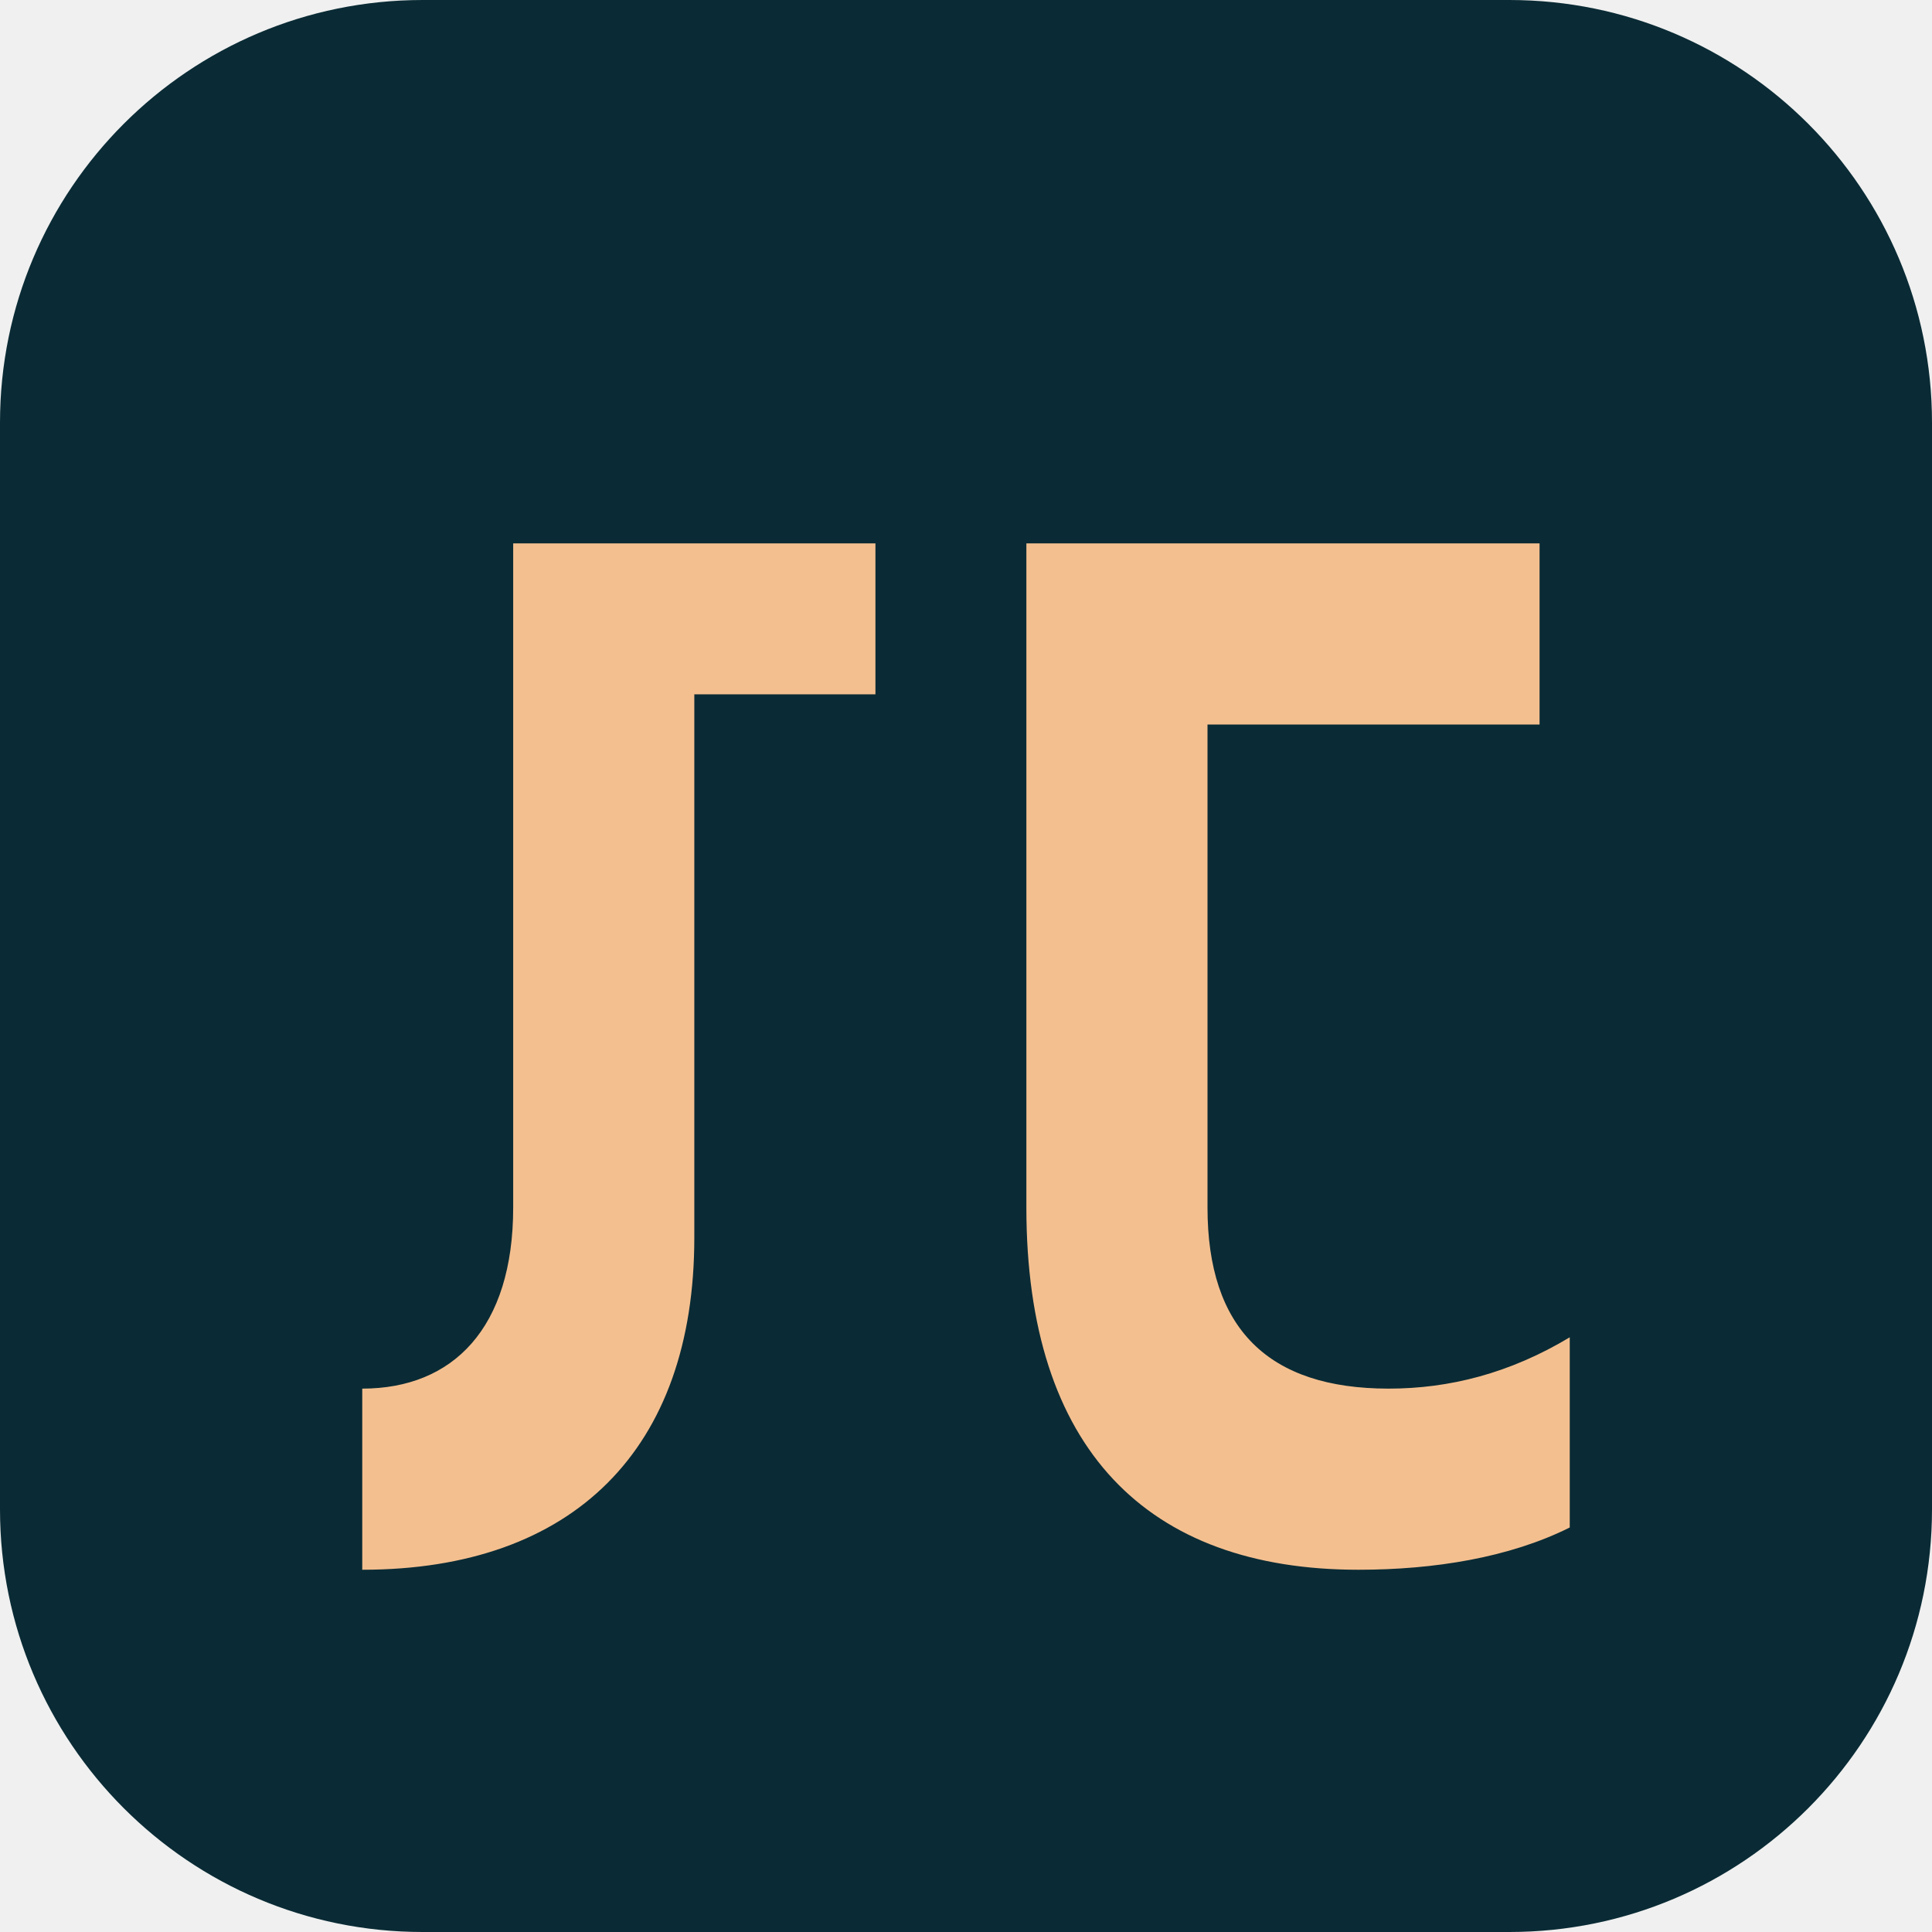
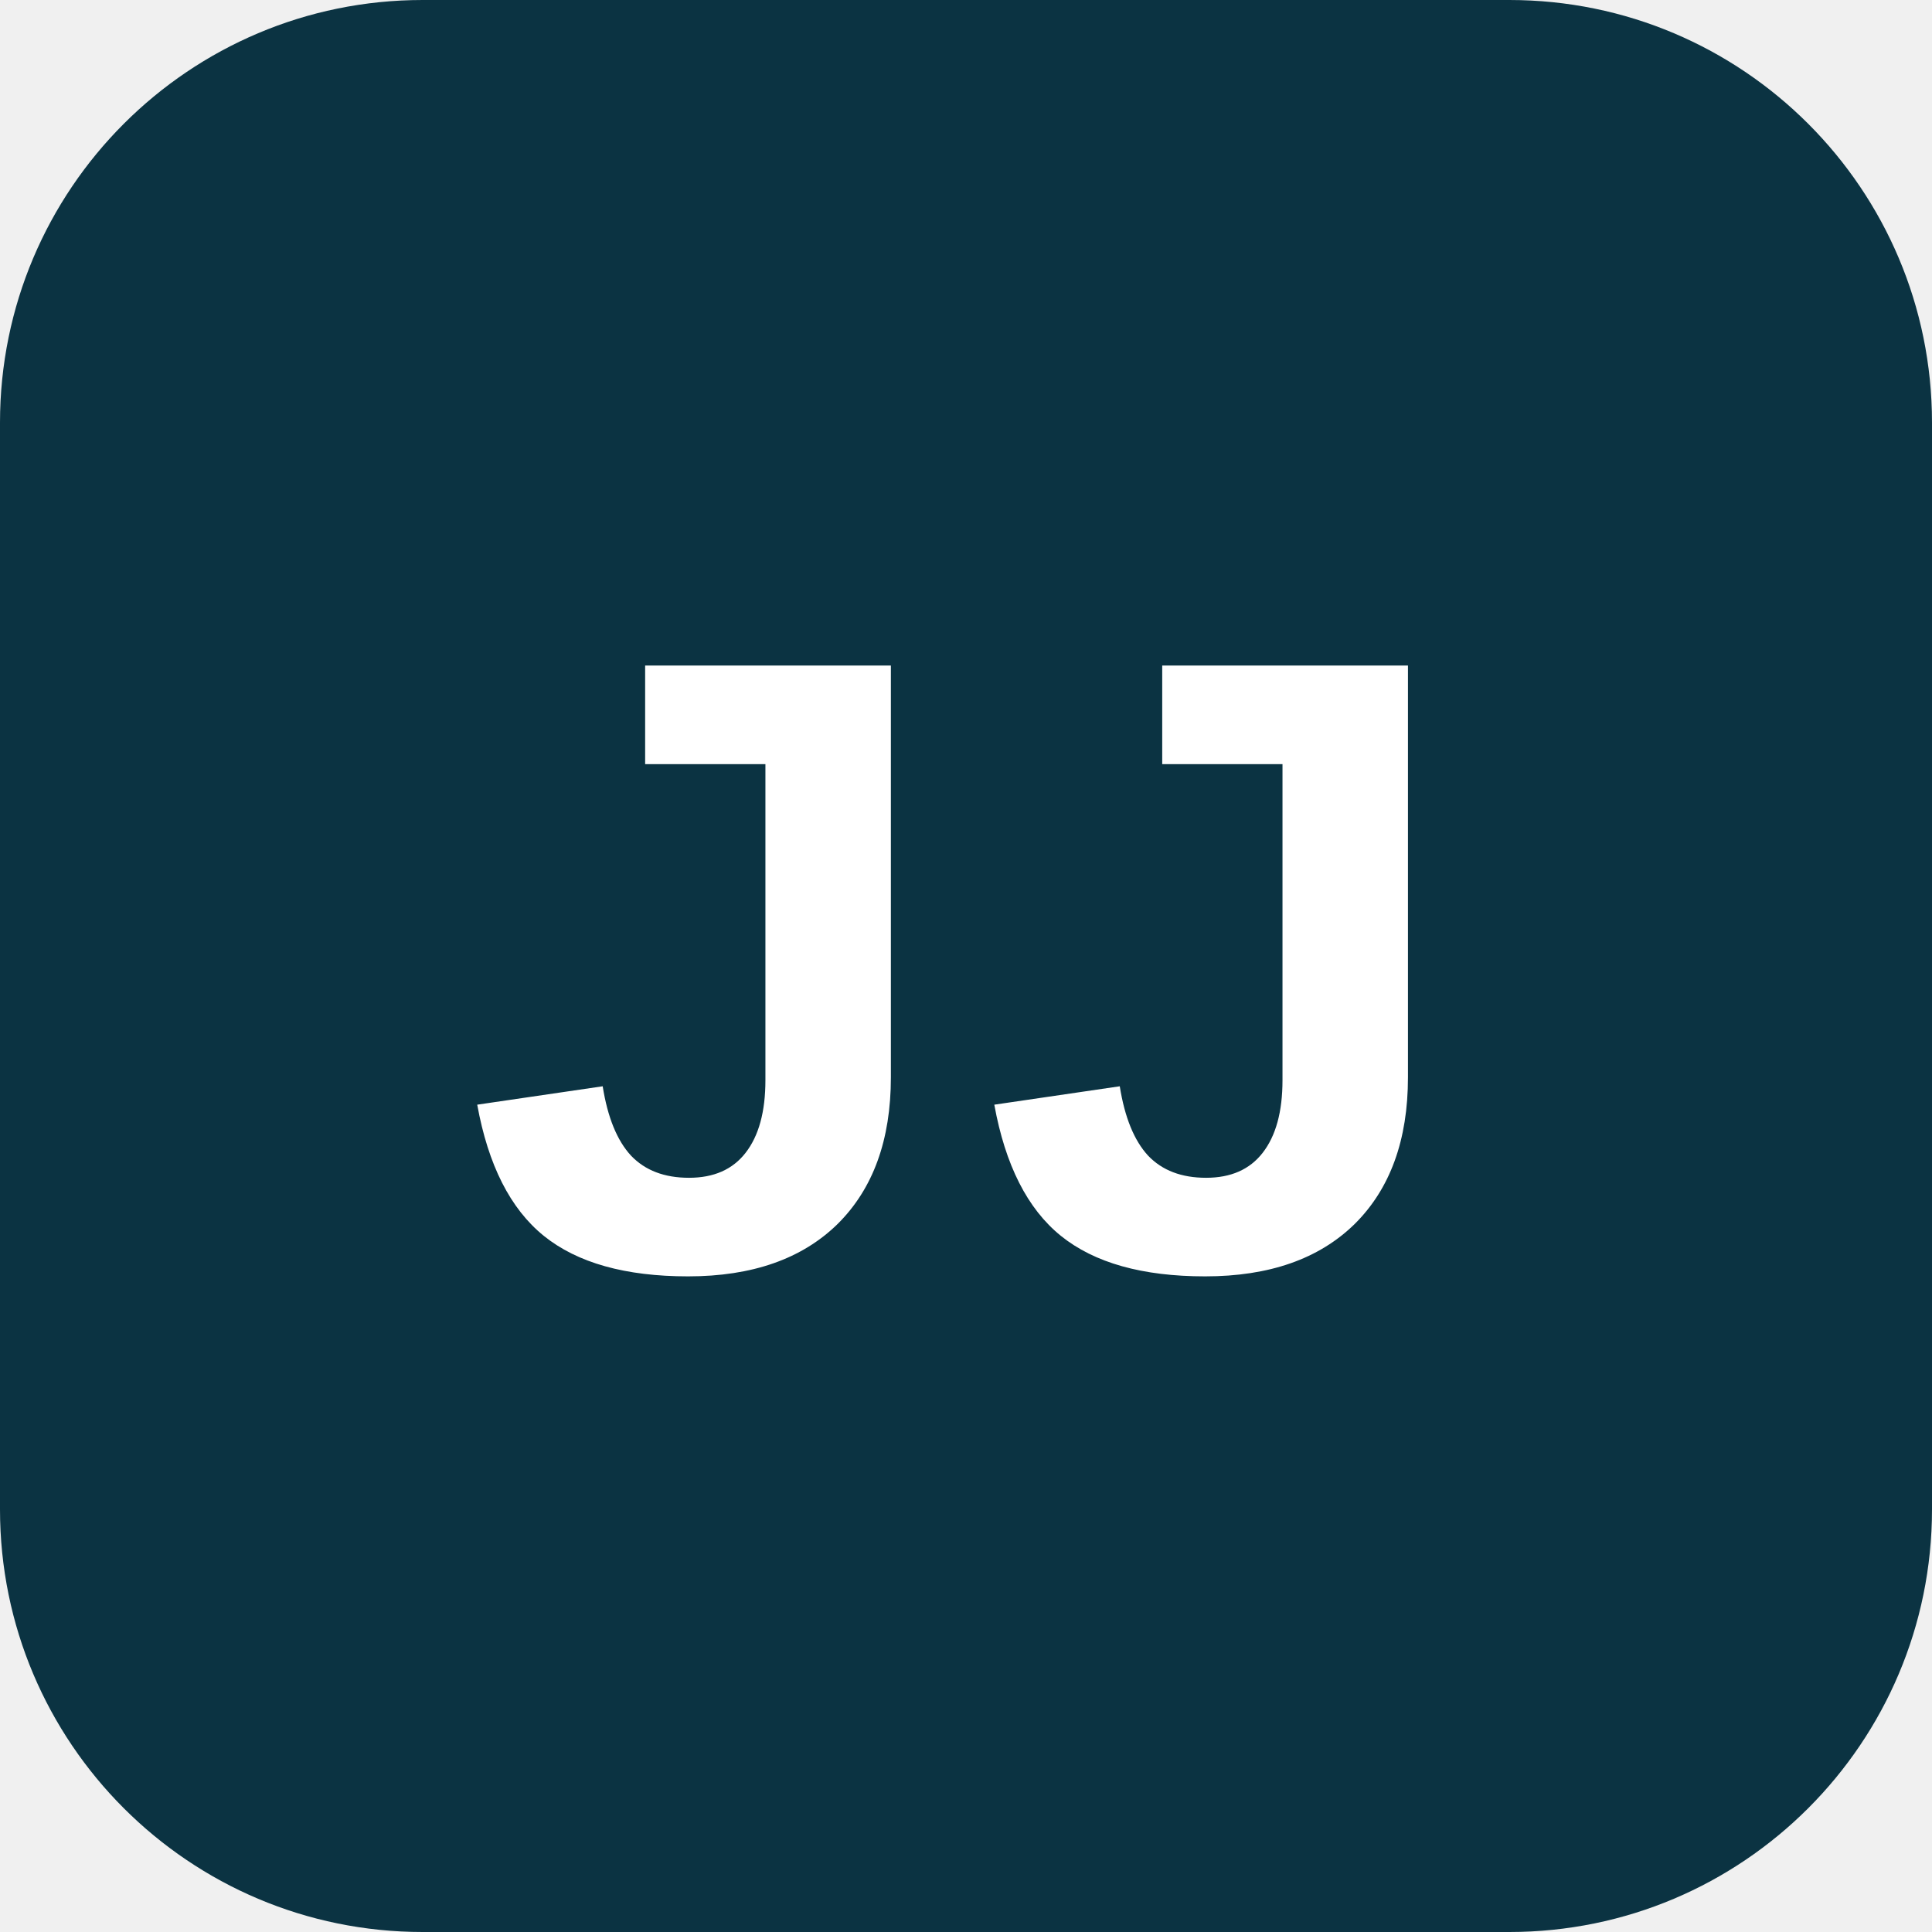
<svg xmlns="http://www.w3.org/2000/svg" viewBox="0 0 64 64">
-   <rect width="64" height="64" rx="14" fill="#0a2b35" />
-   <path d="M17 18h12v5h-6v18c0 7-4 11-11 11v-6c3 0 5-2 5-6V18Zm17 0h17v6H40v16c0 4 2 6 6 6 2 0 4-.5 6-1.7v6.3c-2 1-4.5 1.4-7 1.4-7 0-11-4-11-12V18Z" fill="#f4bf8f" />
+   <rect width="64" height="64" rx="14" fill="#0b3342" />
+   <text x="32" y="42" fill="#ffffff" font-family="Arial, Helvetica, sans-serif" font-size="29" font-weight="700" letter-spacing="1" text-anchor="middle">JJ</text>
</svg>
